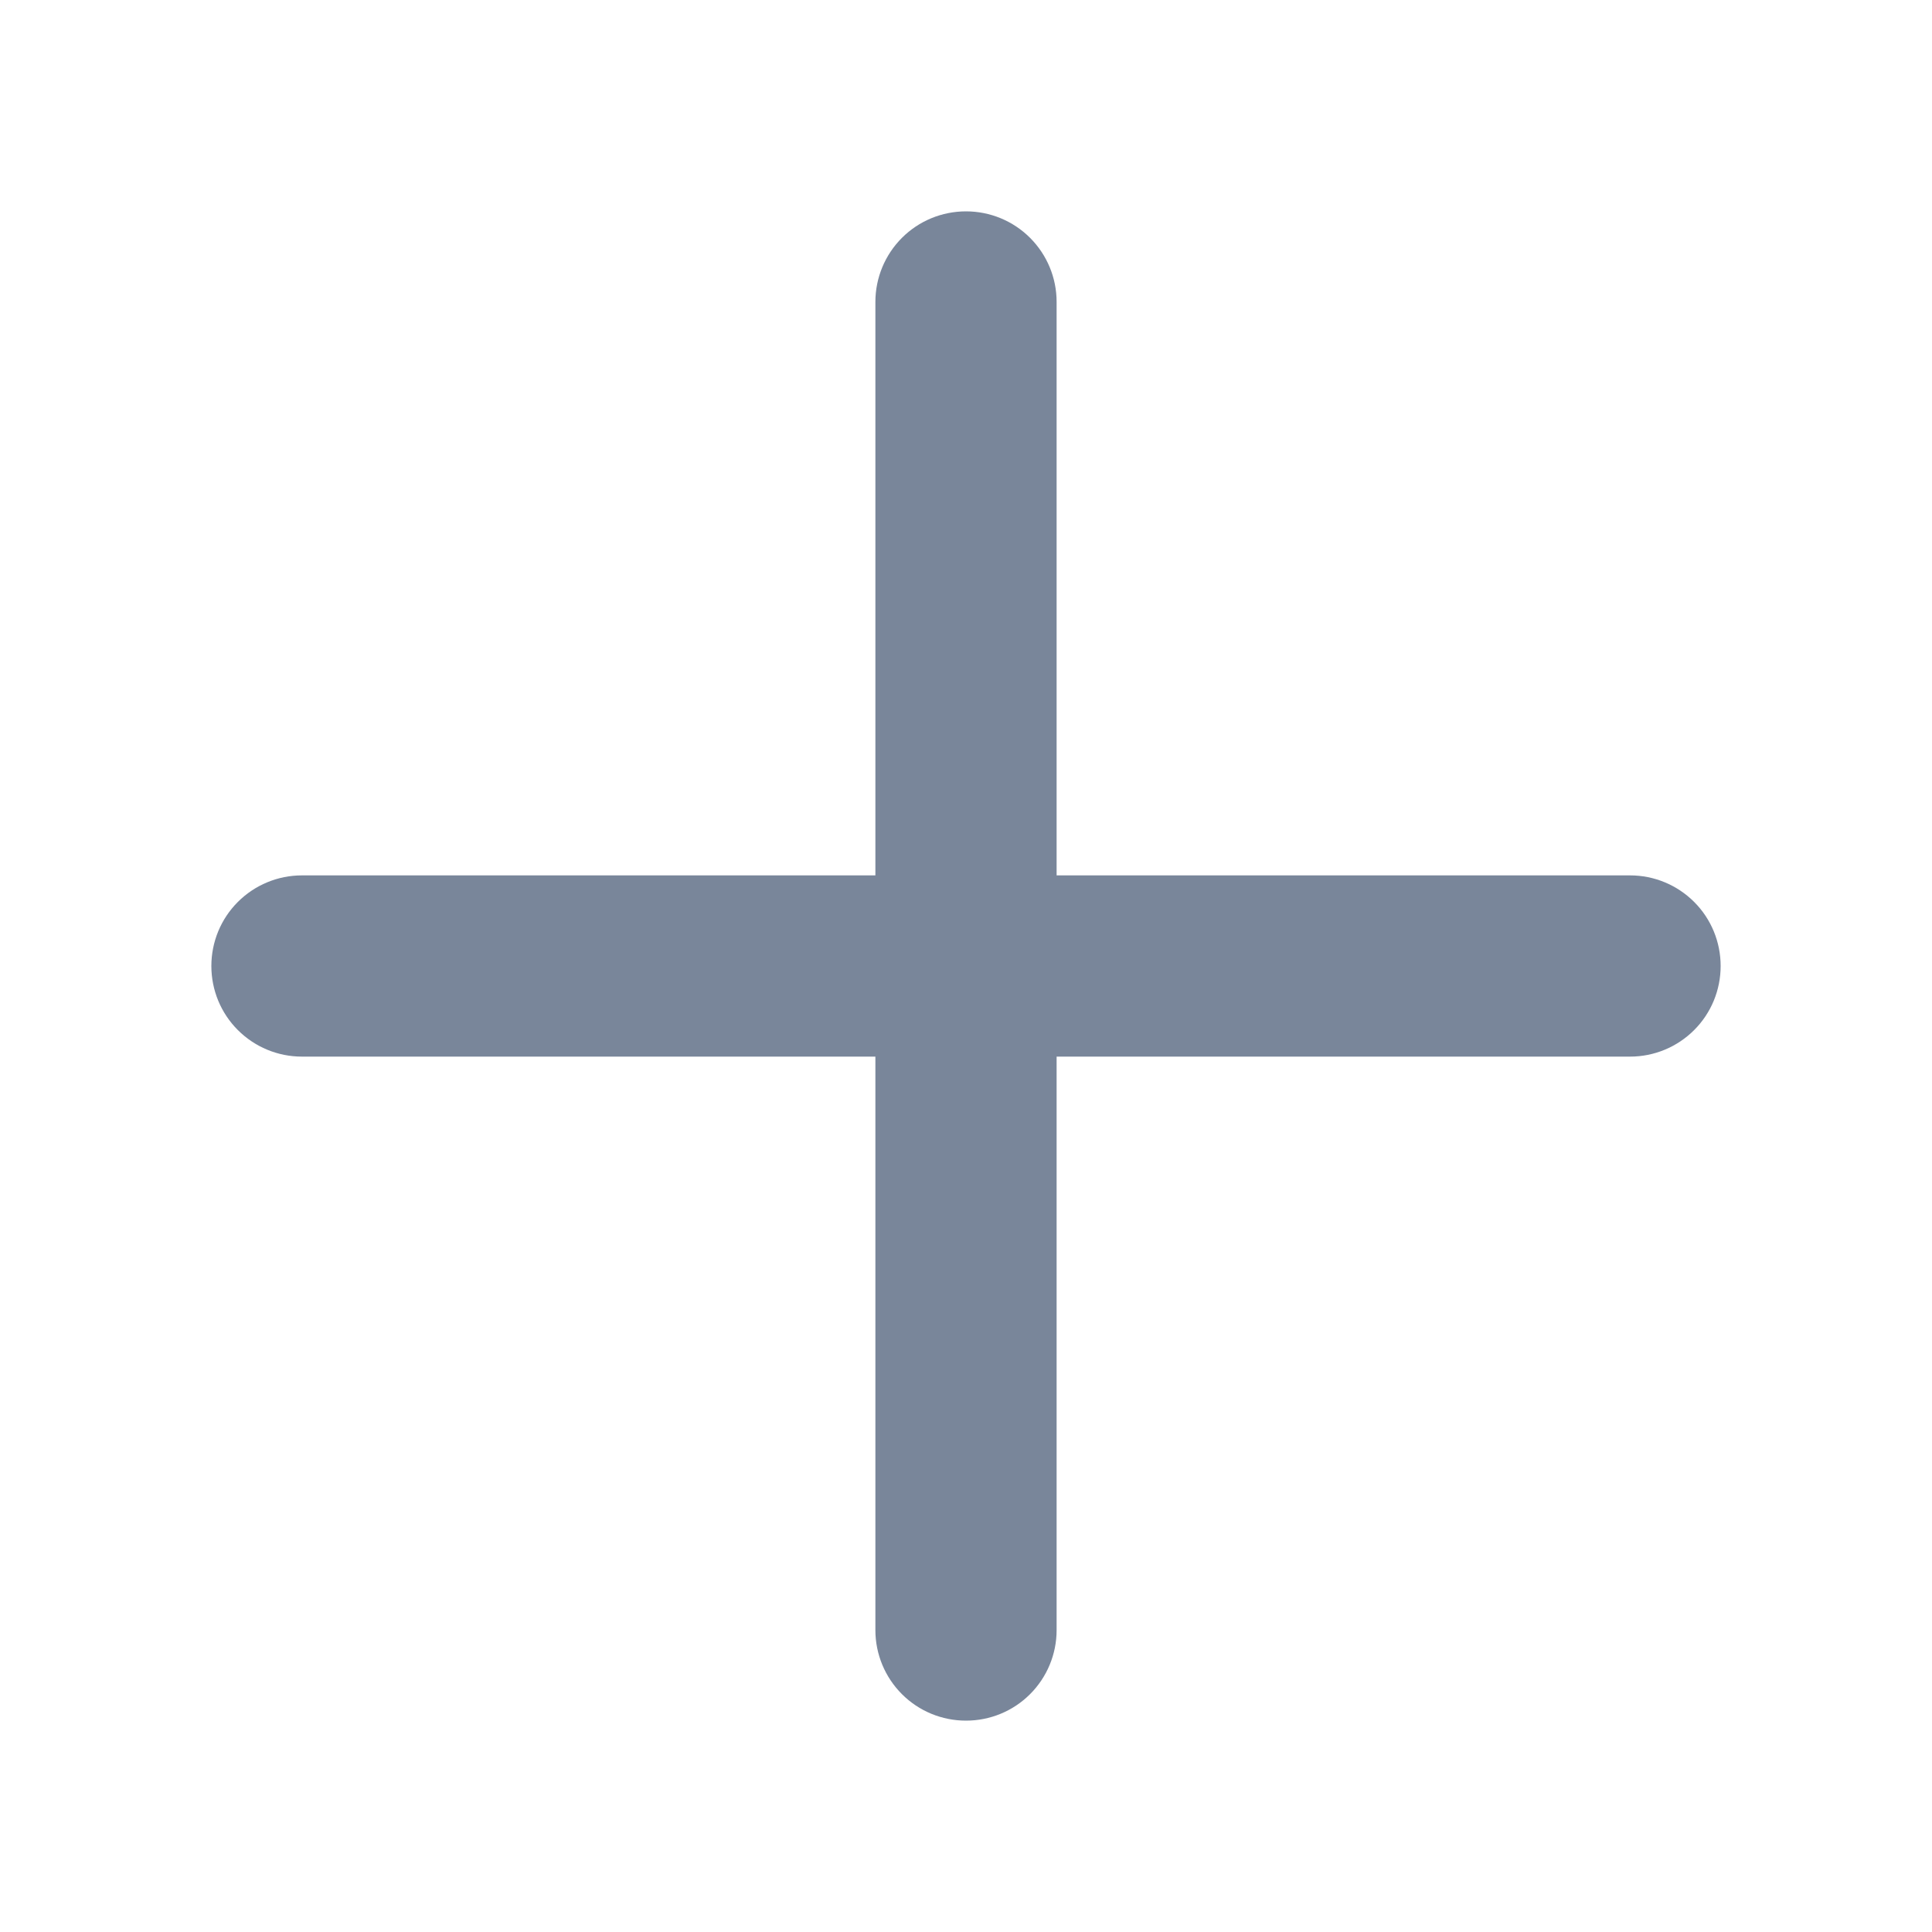
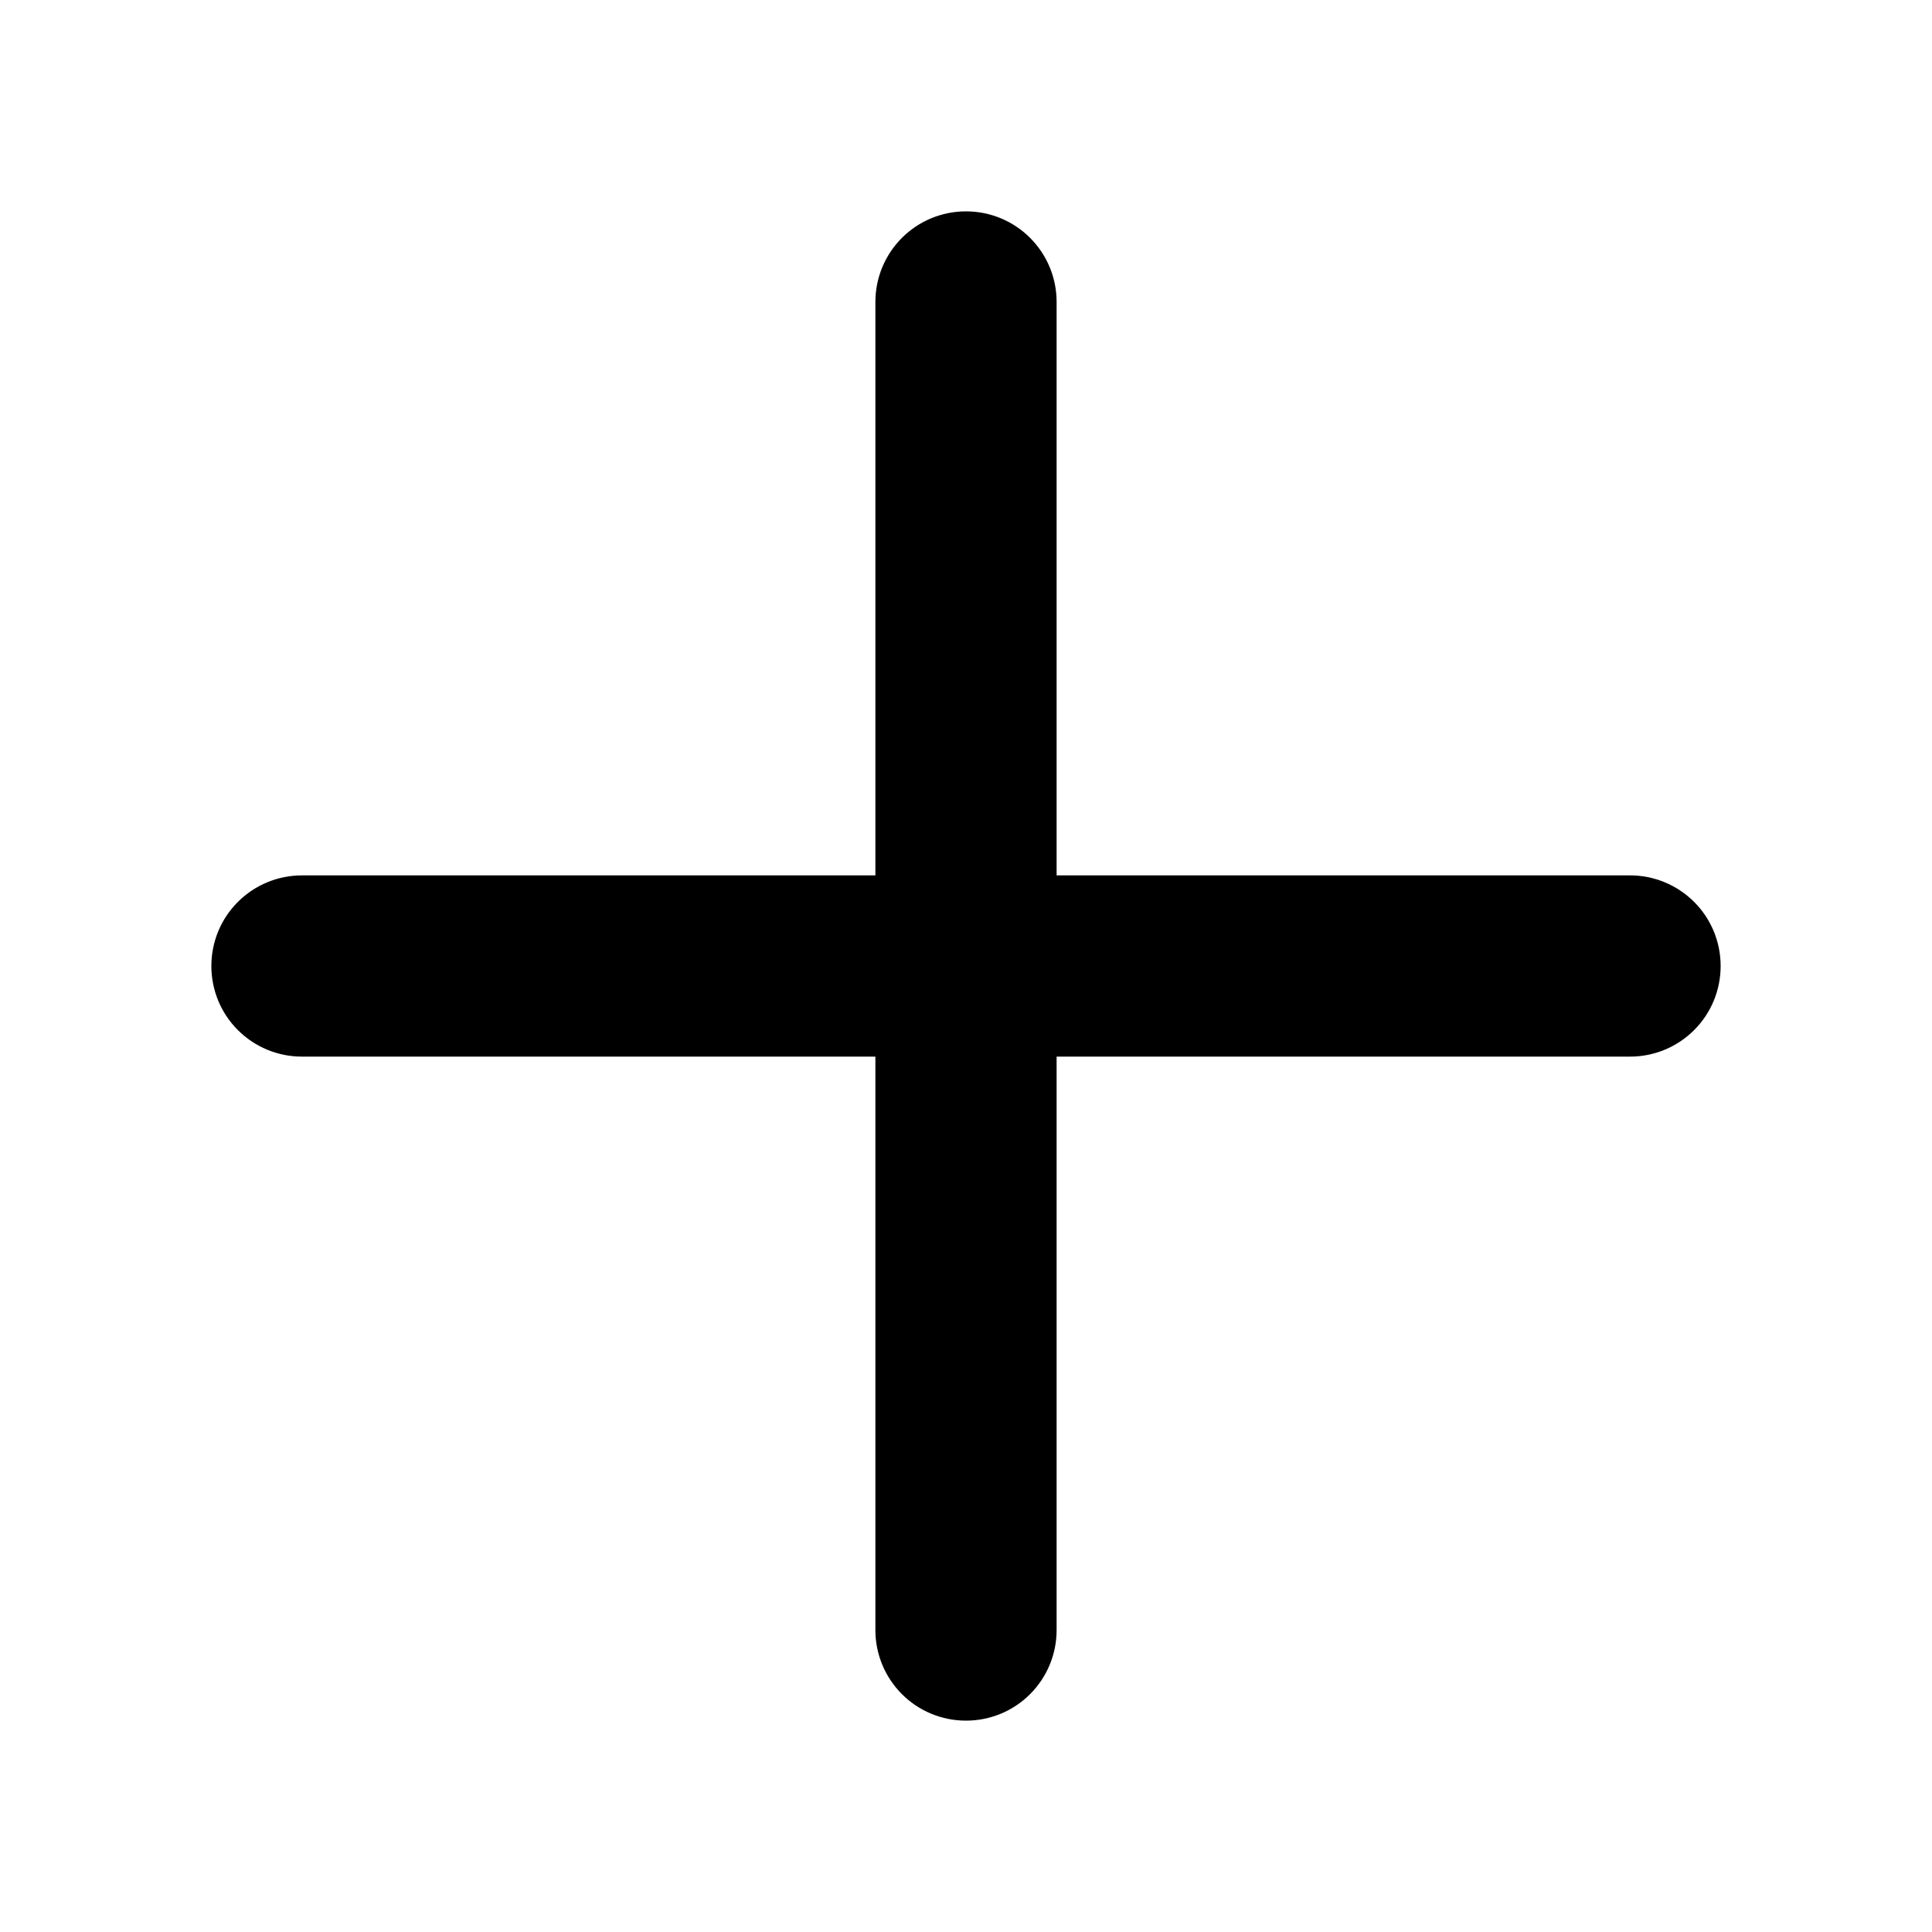
<svg xmlns="http://www.w3.org/2000/svg" width="20" height="20" viewBox="0 0 20 20" fill="none">
-   <path d="M17.812 10C17.812 10.249 17.714 10.487 17.538 10.663C17.362 10.839 17.124 10.938 16.875 10.938H10.938V16.875C10.938 17.124 10.839 17.362 10.663 17.538C10.487 17.714 10.249 17.812 10 17.812C9.751 17.812 9.513 17.714 9.337 17.538C9.161 17.362 9.062 17.124 9.062 16.875V10.938H3.125C2.876 10.938 2.638 10.839 2.462 10.663C2.286 10.487 2.188 10.249 2.188 10C2.188 9.751 2.286 9.513 2.462 9.337C2.638 9.161 2.876 9.062 3.125 9.062H9.062V3.125C9.062 2.876 9.161 2.638 9.337 2.462C9.513 2.286 9.751 2.188 10 2.188C10.249 2.188 10.487 2.286 10.663 2.462C10.839 2.638 10.938 2.876 10.938 3.125V9.062H16.875C17.124 9.062 17.362 9.161 17.538 9.337C17.714 9.513 17.812 9.751 17.812 10Z" fill="#79869A" />
+   <path d="M17.812 10C17.812 10.249 17.714 10.487 17.538 10.663C17.362 10.839 17.124 10.938 16.875 10.938H10.938V16.875C10.938 17.124 10.839 17.362 10.663 17.538C10.487 17.714 10.249 17.812 10 17.812C9.751 17.812 9.513 17.714 9.337 17.538C9.161 17.362 9.062 17.124 9.062 16.875V10.938H3.125C2.876 10.938 2.638 10.839 2.462 10.663C2.286 10.487 2.188 10.249 2.188 10C2.188 9.751 2.286 9.513 2.462 9.337C2.638 9.161 2.876 9.062 3.125 9.062H9.062V3.125C9.062 2.876 9.161 2.638 9.337 2.462C9.513 2.286 9.751 2.188 10 2.188C10.249 2.188 10.487 2.286 10.663 2.462C10.839 2.638 10.938 2.876 10.938 3.125V9.062H16.875C17.124 9.062 17.362 9.161 17.538 9.337C17.714 9.513 17.812 9.751 17.812 10Z" fill="currentColor" />
</svg>
